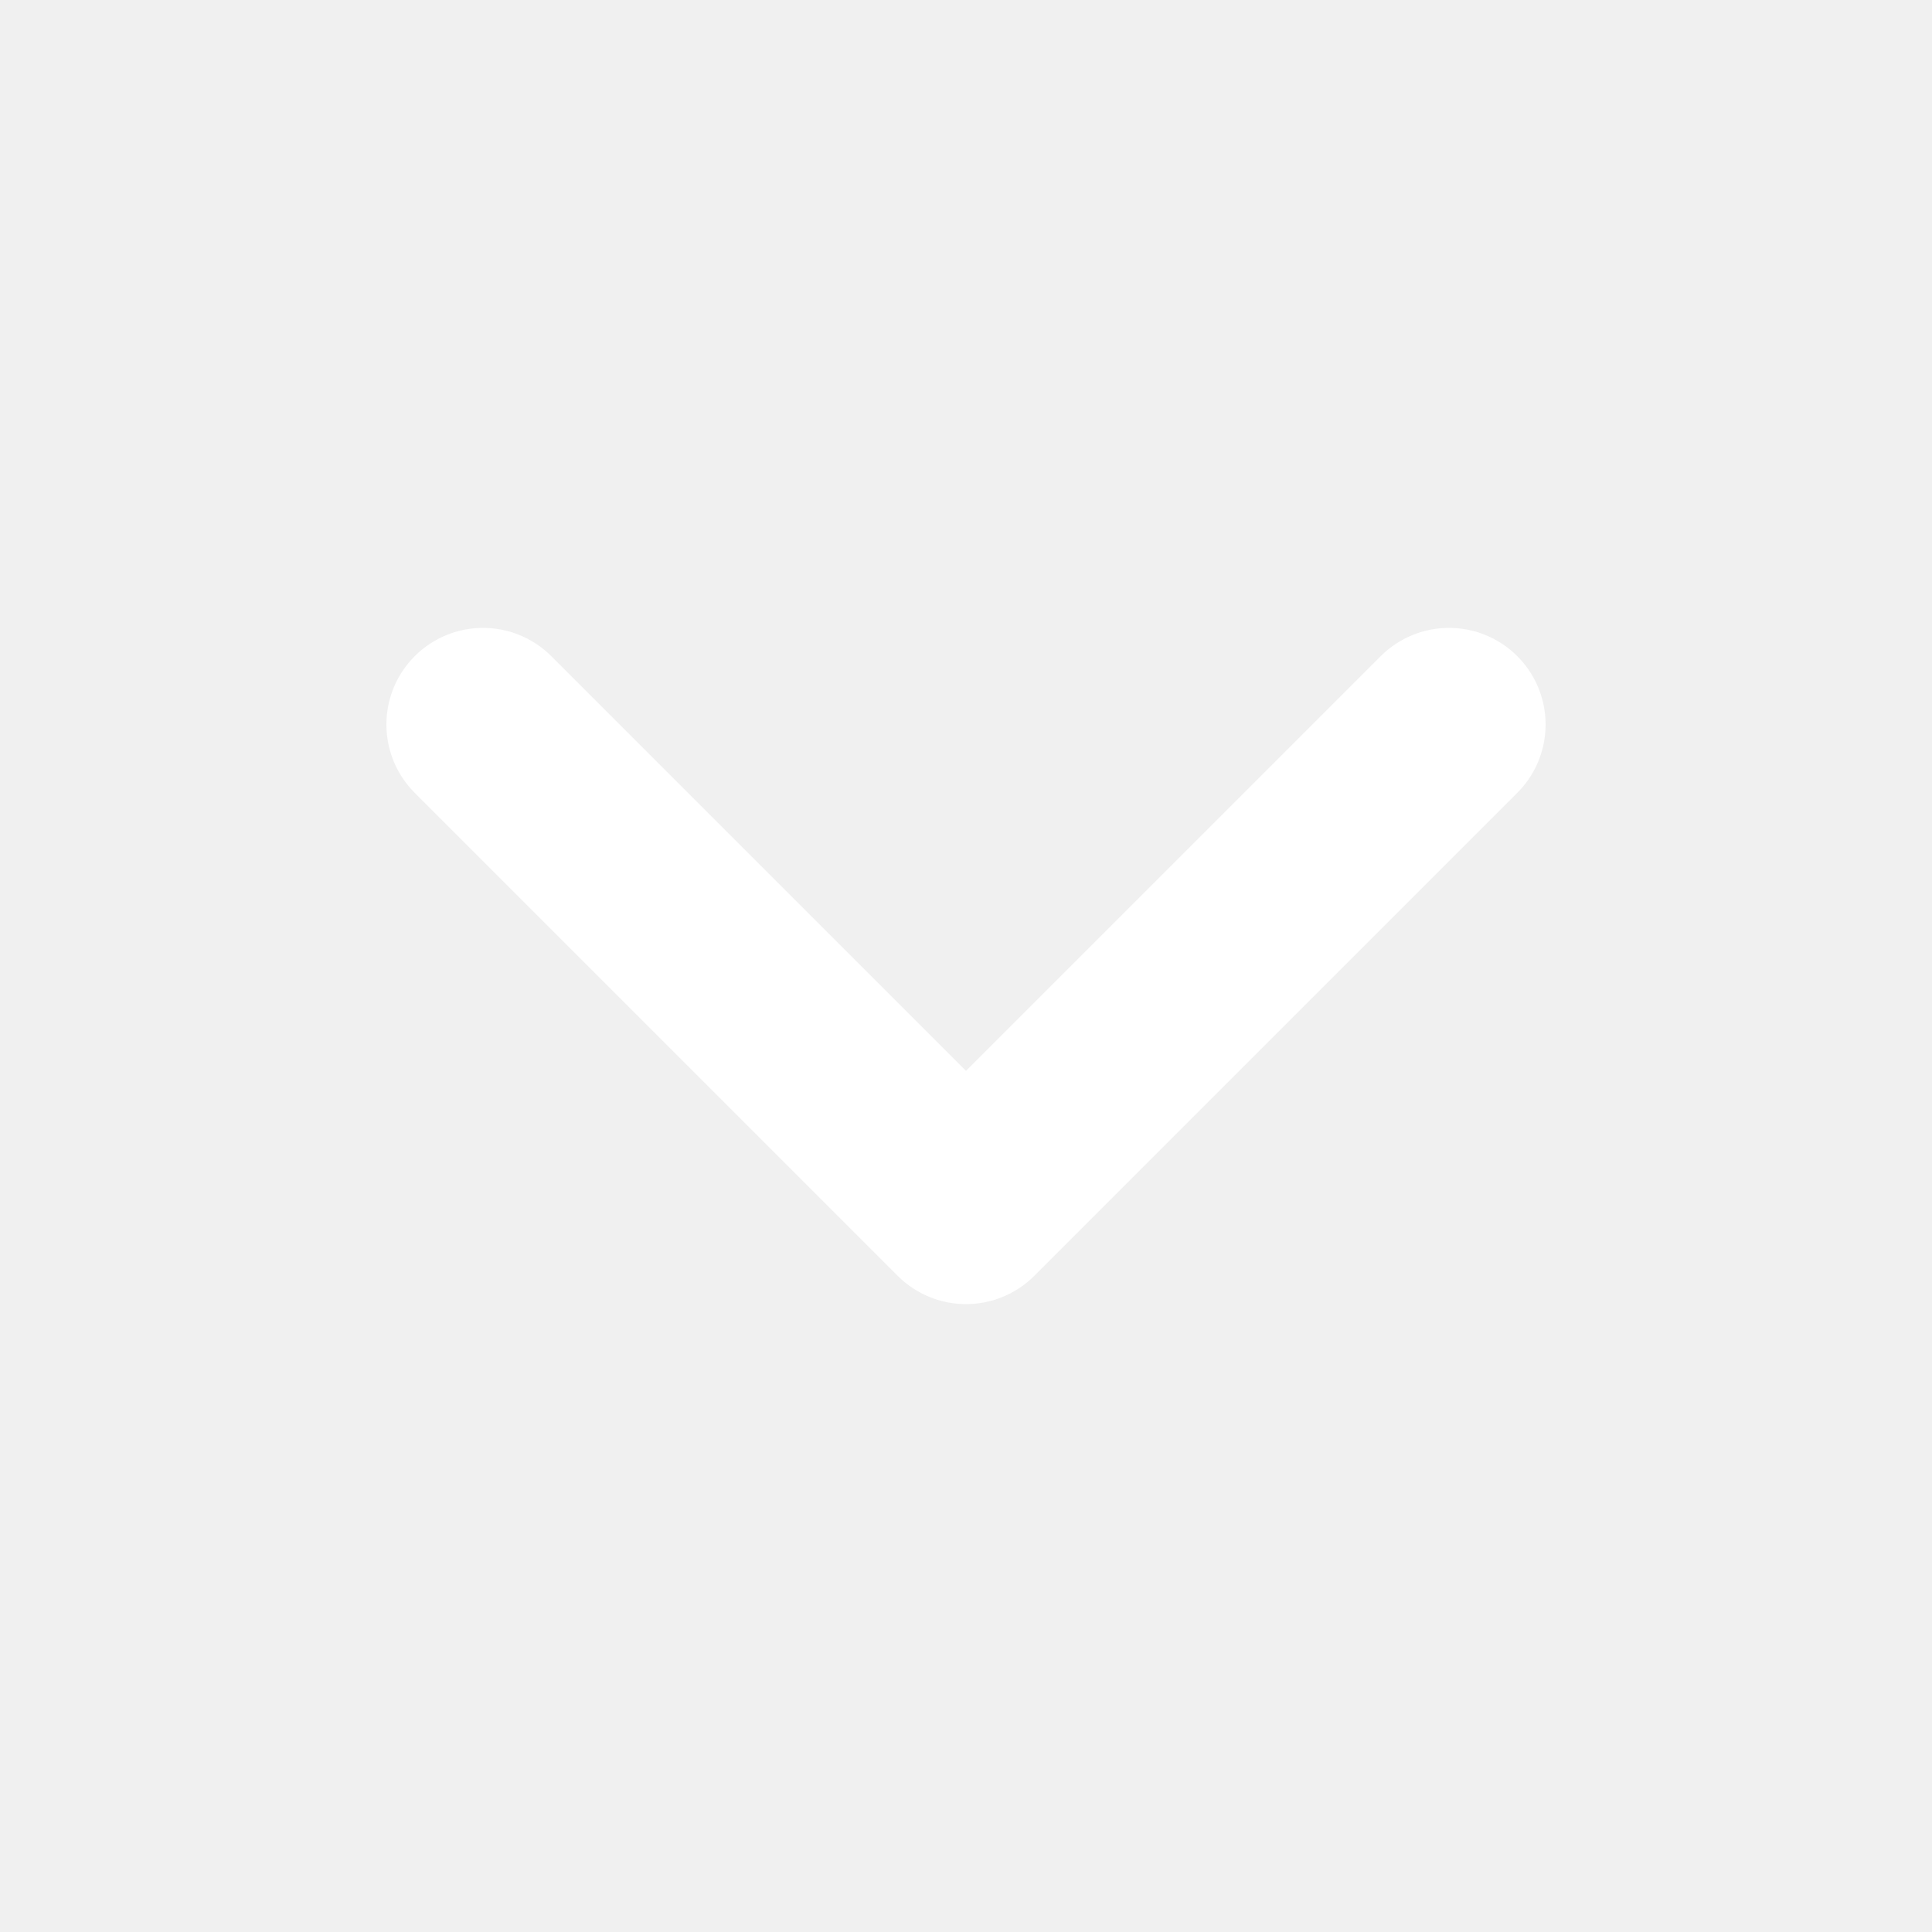
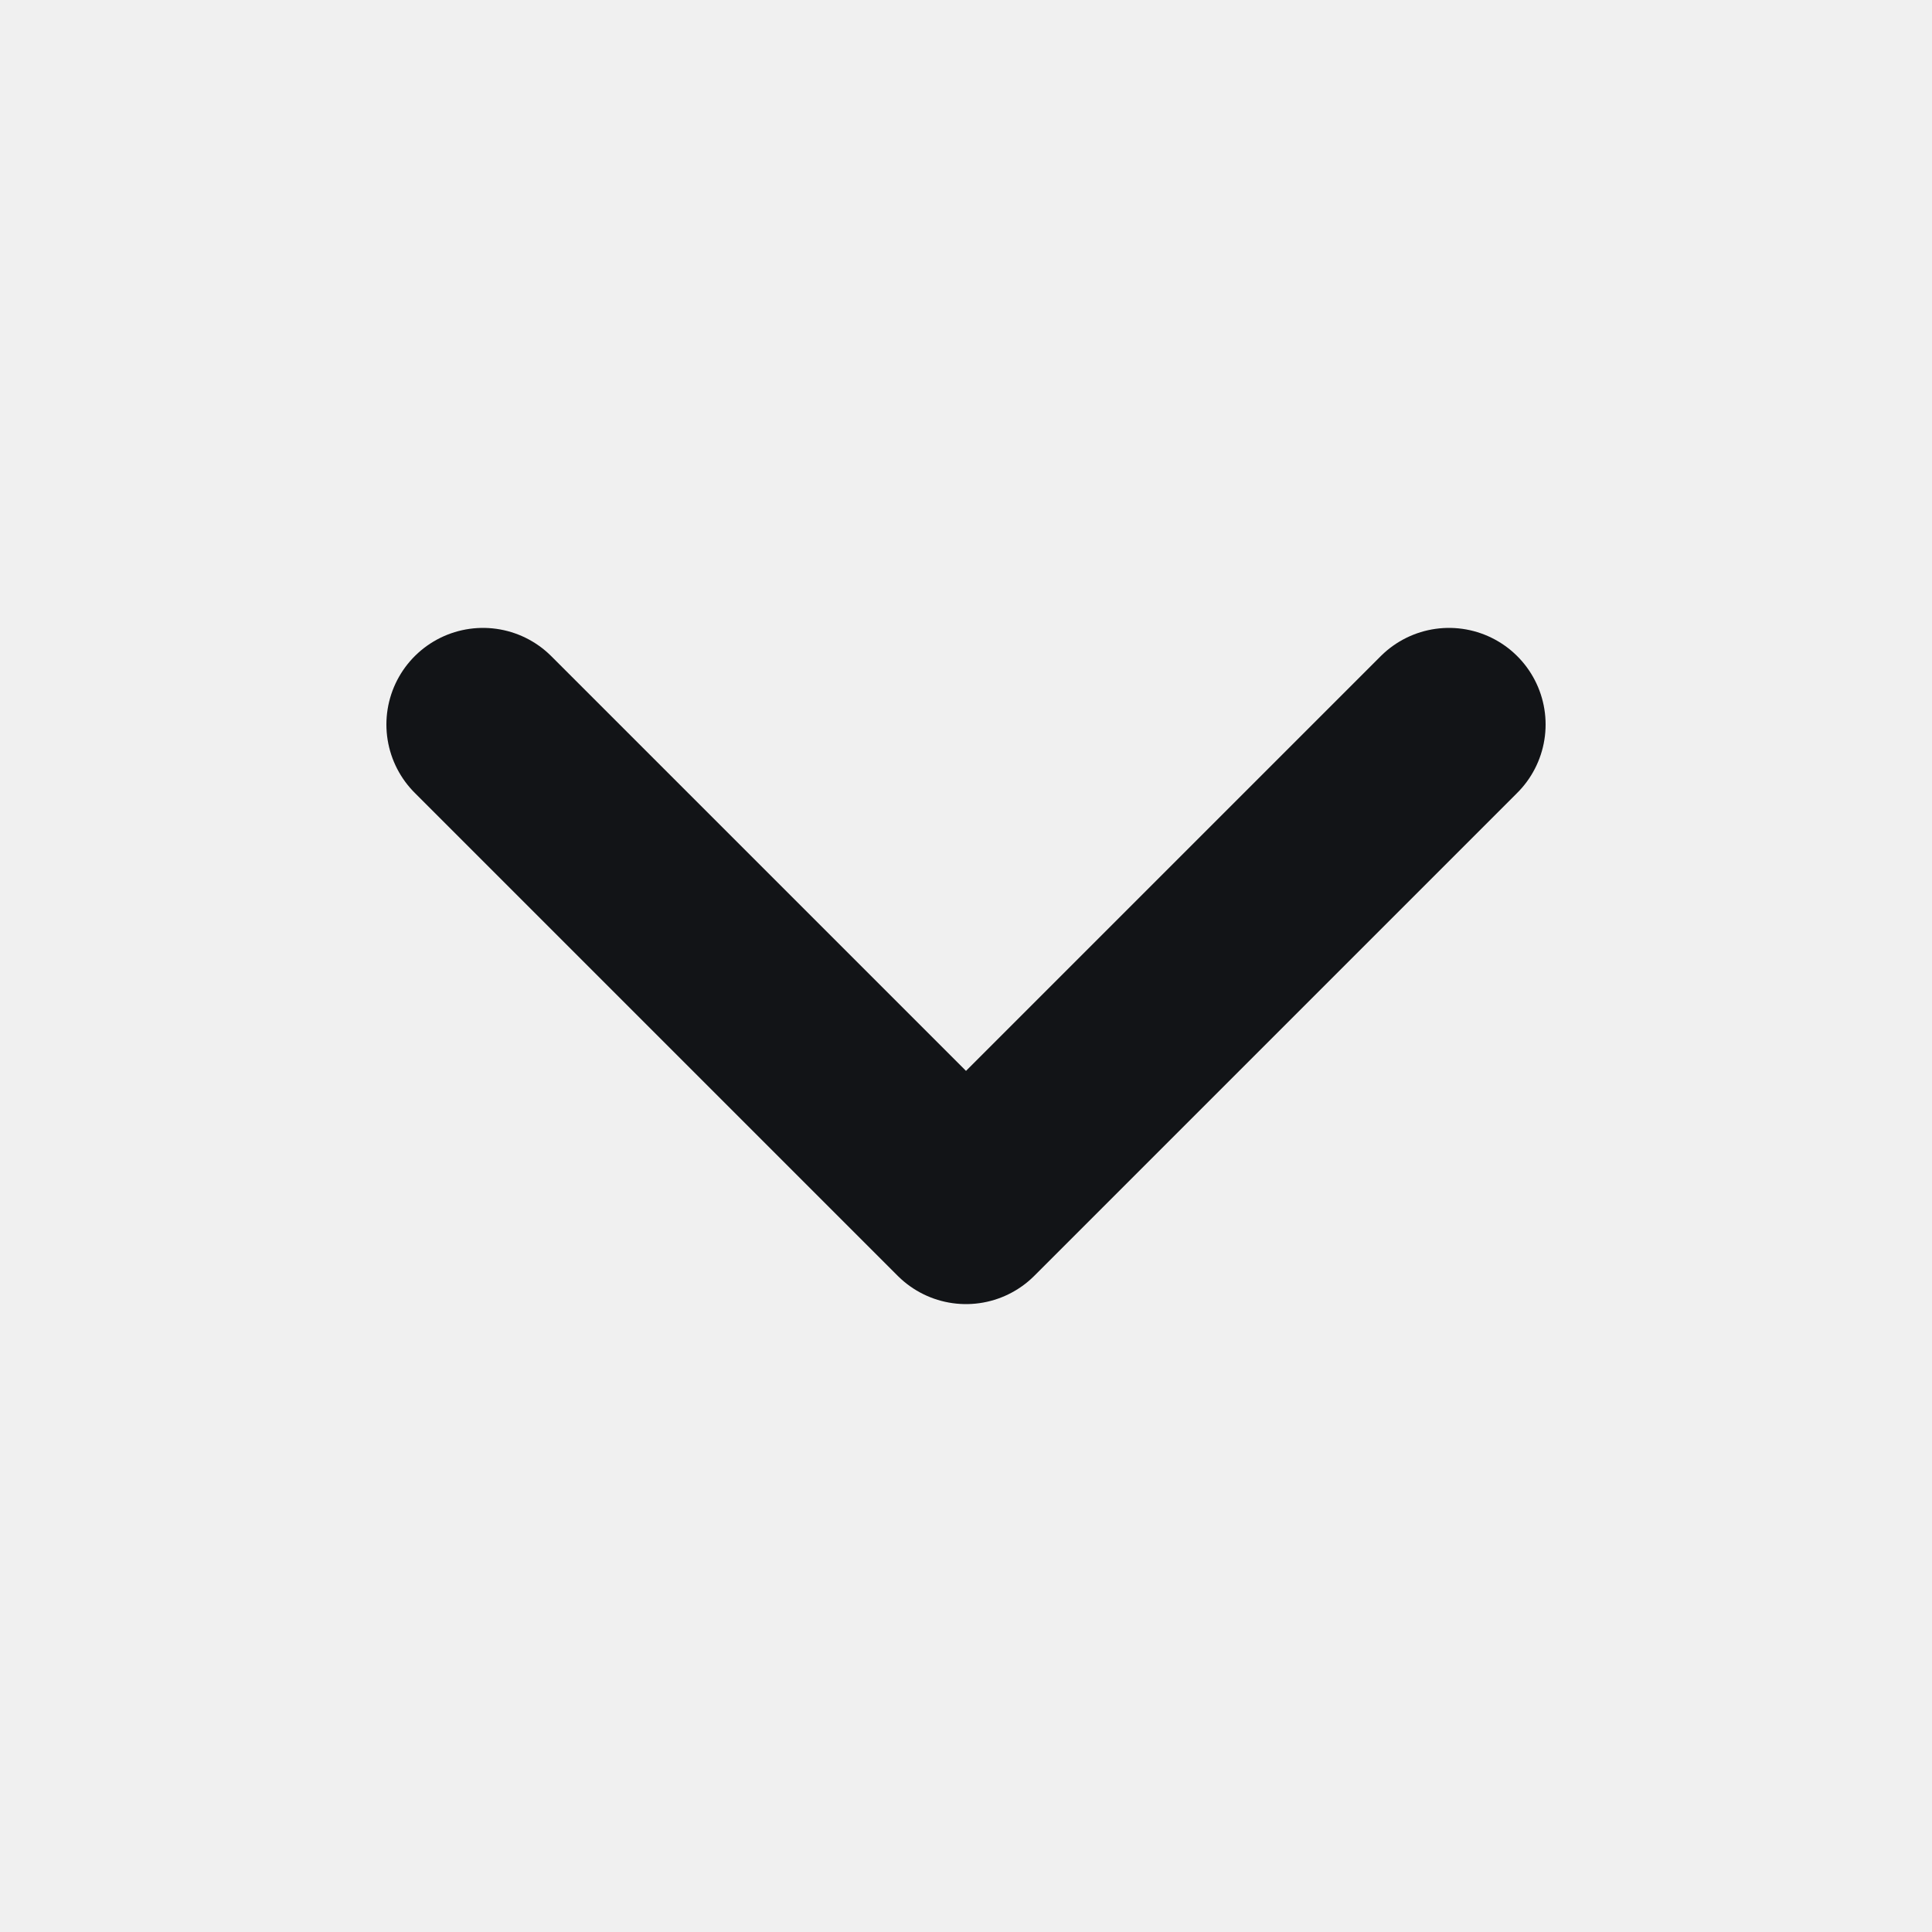
<svg xmlns="http://www.w3.org/2000/svg" width="20" height="20" viewBox="0 0 20 20" fill="none">
-   <path d="M5 7.5L10 12.5L15 7.5" stroke="white" stroke-width="2" stroke-linecap="round" stroke-linejoin="round" />
+   <path d="M5 7.5L10 12.5L15 7.5" stroke="#121417" stroke-width="2" stroke-linecap="round" stroke-linejoin="round" />
</svg>
